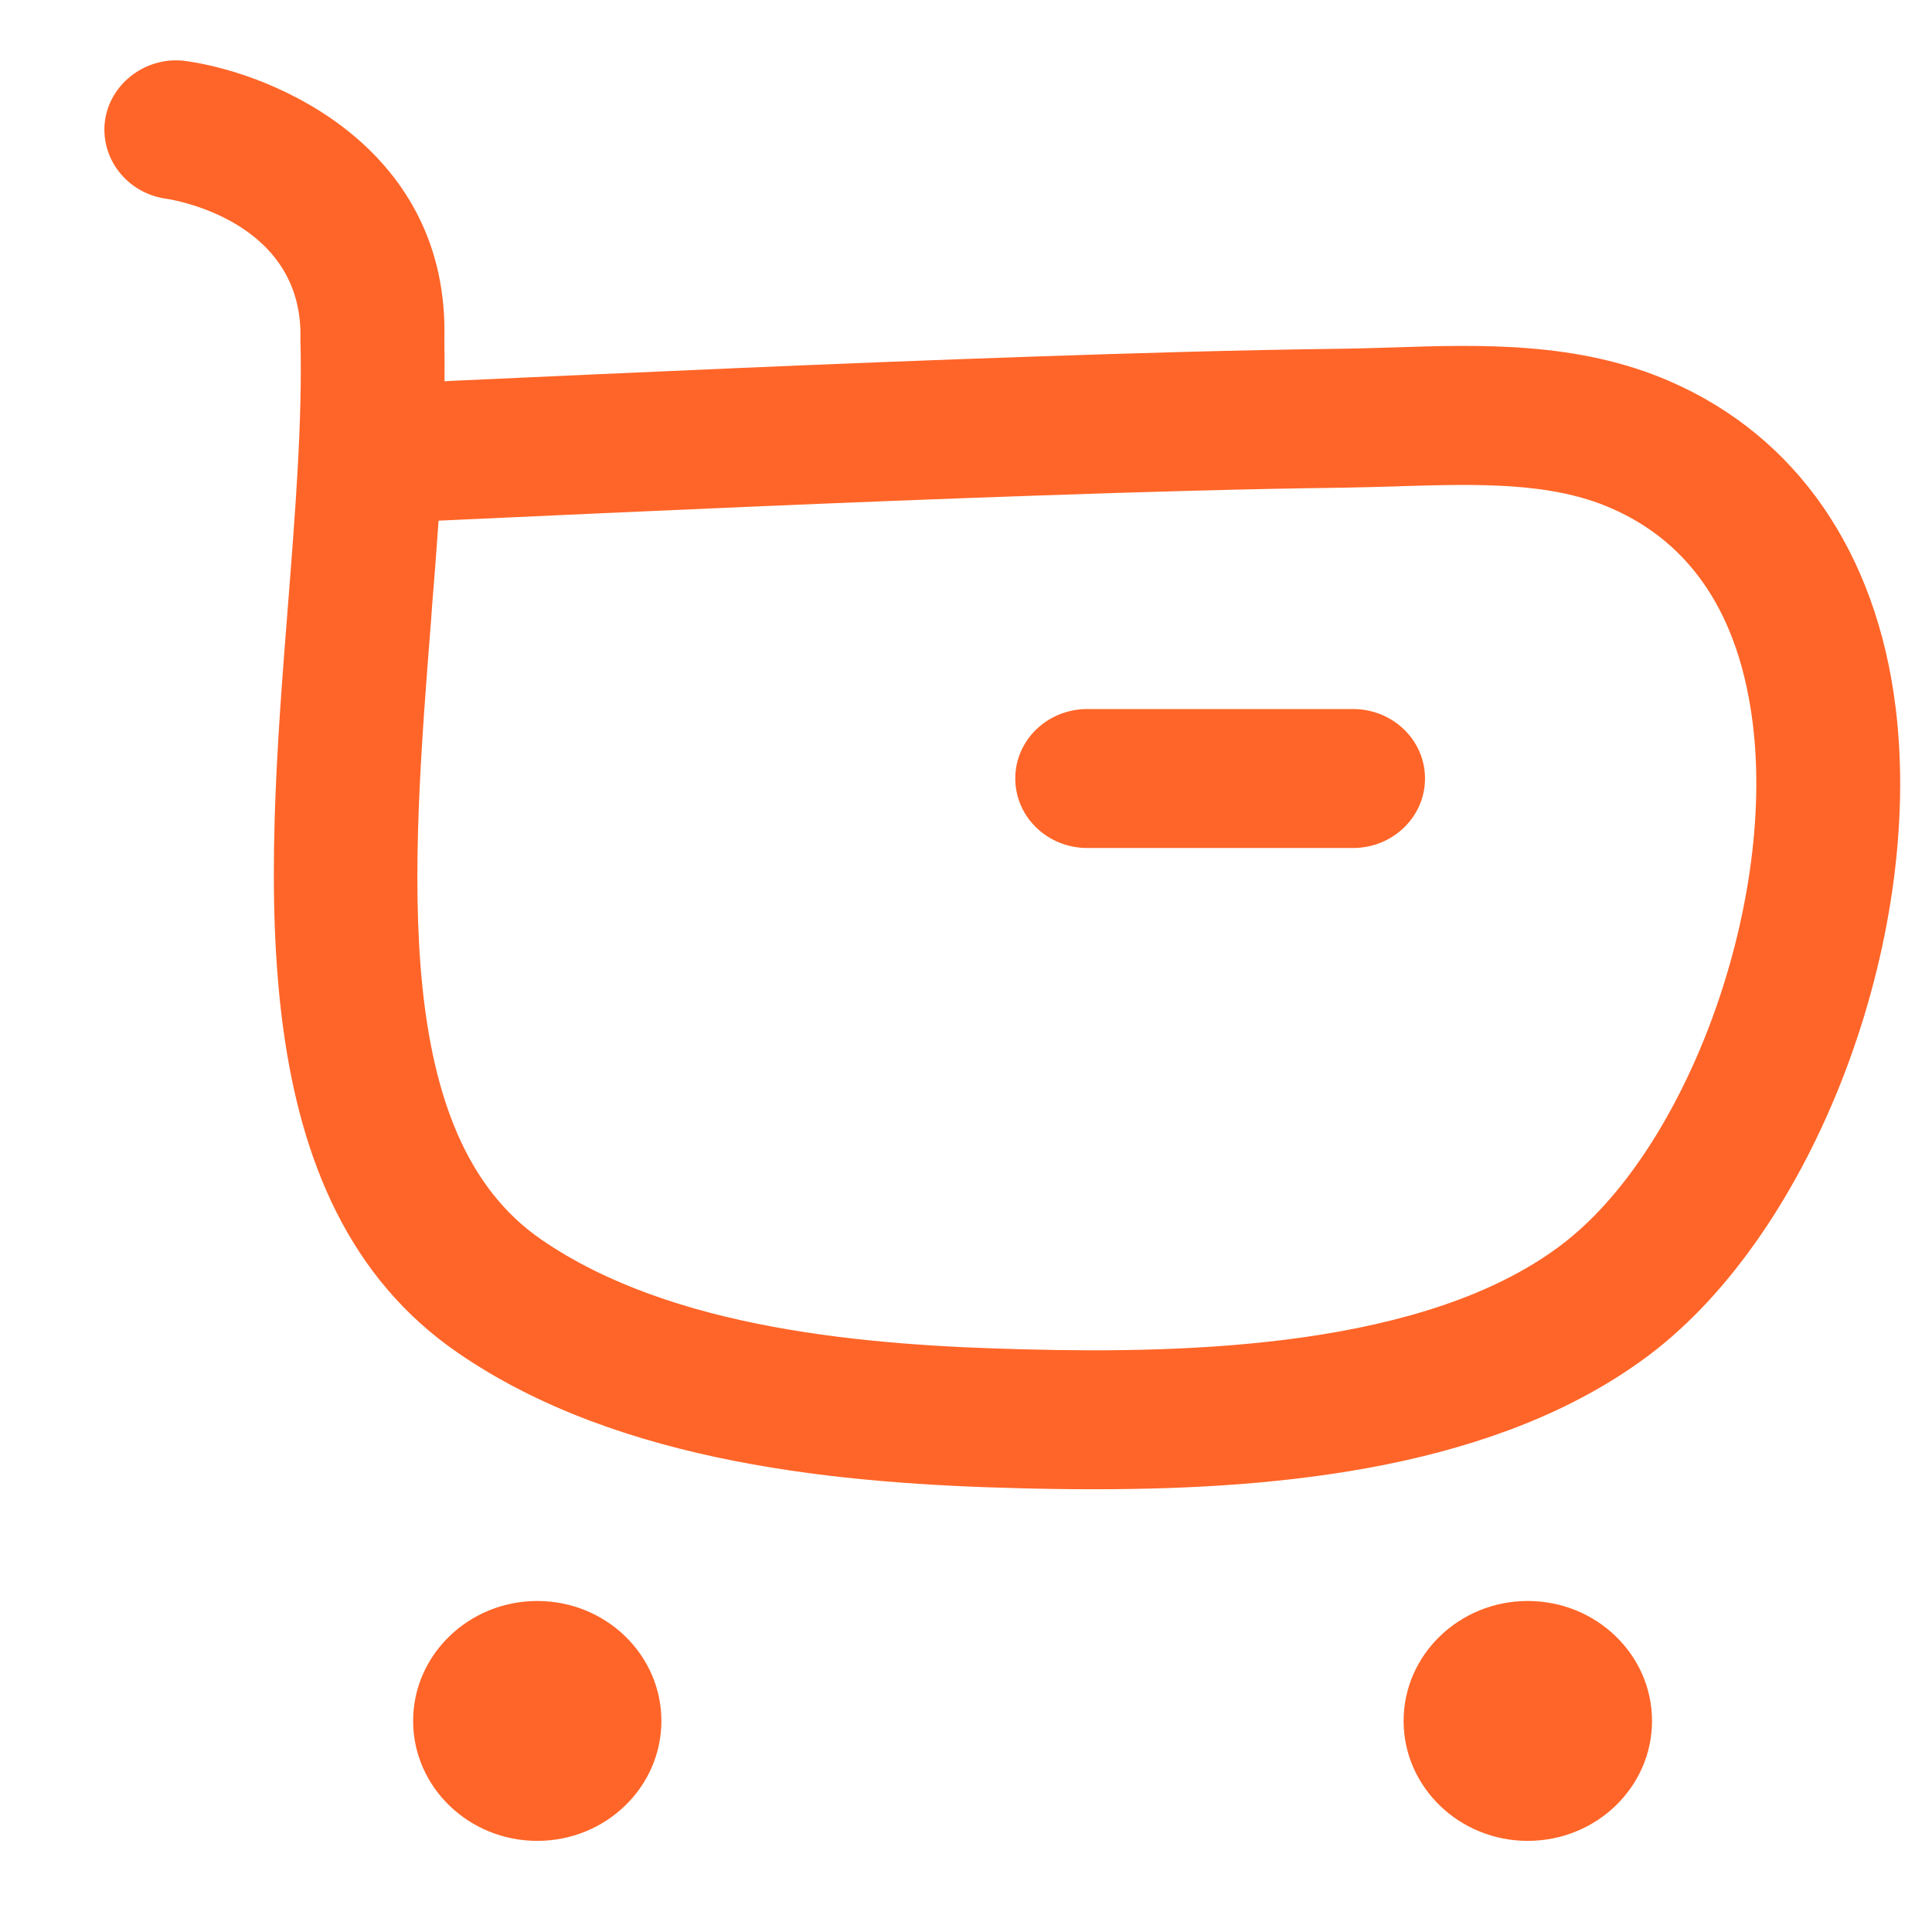
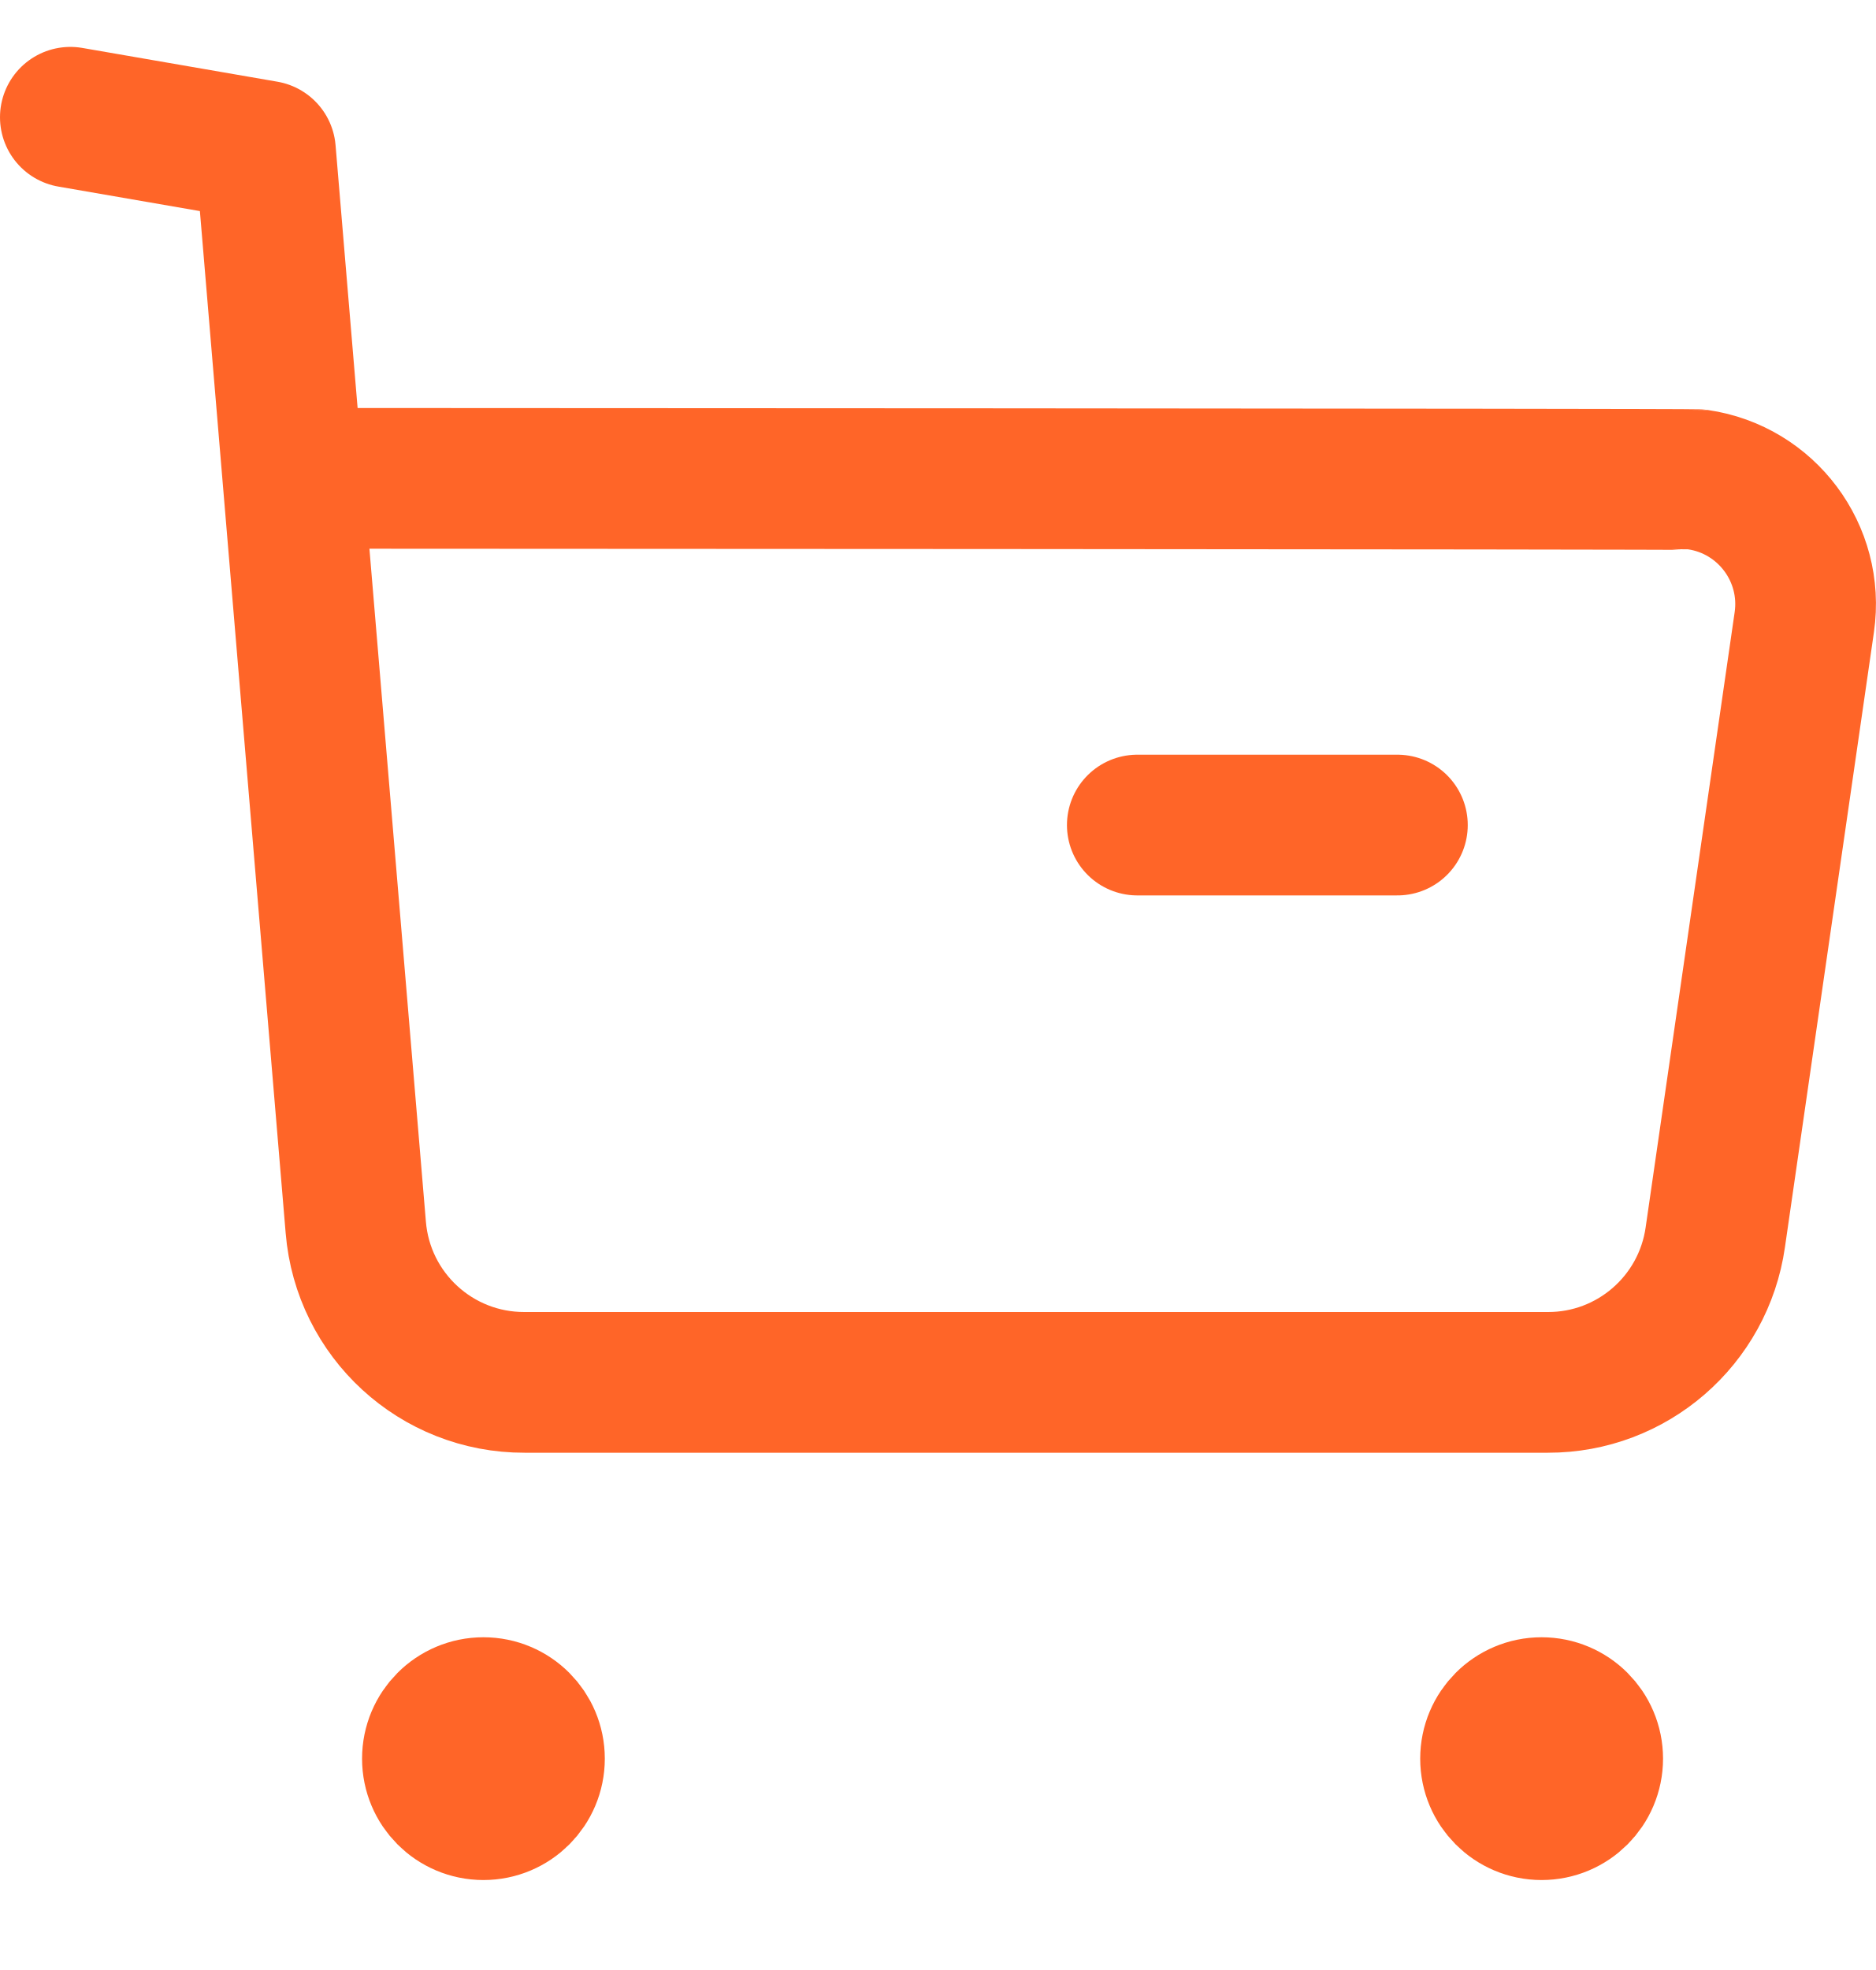
- <svg xmlns="http://www.w3.org/2000/svg" width="12" height="12" viewBox="0 0 12 12" fill="none">
-   <path d="M6.753 5.267H8.404C8.651 5.267 8.851 5.074 8.851 4.835C8.851 4.597 8.651 4.404 8.404 4.404H6.753C6.506 4.404 6.306 4.597 6.306 4.835C6.306 5.074 6.506 5.267 6.753 5.267Z" fill="#FF6528" />
-   <path fill-rule="evenodd" clip-rule="evenodd" d="M6.343 9.244C6.491 9.248 6.643 9.25 6.799 9.25C7.968 9.25 9.31 9.117 10.241 8.418C11.265 7.649 11.953 5.844 11.774 4.394C11.655 3.429 11.157 2.71 10.373 2.369C9.805 2.121 9.193 2.14 8.653 2.158L8.648 2.158C8.544 2.161 8.441 2.165 8.339 2.166C7.697 2.174 7.054 2.193 6.412 2.215C5.206 2.256 4.001 2.311 2.795 2.366L2.788 2.367L2.761 2.368C2.762 2.28 2.761 2.194 2.76 2.11C2.792 0.929 1.728 0.462 1.161 0.38C0.921 0.343 0.69 0.507 0.653 0.743C0.618 0.979 0.786 1.199 1.03 1.234C1.065 1.239 1.887 1.366 1.866 2.108C1.879 2.608 1.835 3.171 1.788 3.768L1.788 3.768C1.651 5.506 1.497 7.476 2.843 8.402C3.854 9.098 5.245 9.217 6.343 9.244ZM2.683 3.774C2.698 3.591 2.712 3.41 2.724 3.234L2.831 3.229C4.035 3.174 5.239 3.119 6.443 3.078C7.079 3.056 7.715 3.037 8.35 3.029C8.457 3.027 8.566 3.024 8.675 3.021L8.682 3.021L8.693 3.02C9.174 3.006 9.63 2.992 10.006 3.156C10.508 3.374 10.804 3.825 10.887 4.496C11.028 5.639 10.47 7.153 9.693 7.736C8.853 8.368 7.393 8.408 6.366 8.381C5.394 8.358 4.175 8.259 3.362 7.699C2.426 7.055 2.554 5.417 2.679 3.833L2.683 3.774Z" fill="#FF6528" />
-   <path d="M2.566 10.689C2.566 11.1 2.912 11.434 3.337 11.434C3.763 11.434 4.108 11.1 4.108 10.689C4.108 10.278 3.763 9.944 3.337 9.944C2.912 9.944 2.566 10.278 2.566 10.689Z" fill="#FF6528" />
-   <path d="M8.718 10.689C8.718 11.1 9.064 11.434 9.489 11.434C9.915 11.434 10.261 11.1 10.261 10.689C10.261 10.278 9.915 9.944 9.489 9.944C9.064 9.944 8.718 10.278 8.718 10.689Z" fill="#FF6528" />
+ <svg xmlns="http://www.w3.org/2000/svg" width="20" height="21" viewBox="0 0 20 21" fill="none">
+   <path d="M0.75 1.25L2.83 1.61L3.793 13.083C3.87 14.02 4.653 14.739 5.593 14.736H16.502C17.399 14.738 18.16 14.078 18.287 13.19L19.236 6.632C19.342 5.899 18.833 5.219 18.101 5.113C18.037 5.104 3.164 5.099 3.164 5.099" stroke="#FF6528" stroke-width="1.5" stroke-linecap="round" stroke-linejoin="round" />
+   <path d="M12.125 8.795H14.898" stroke="#FF6528" stroke-width="1.5" stroke-linecap="round" stroke-linejoin="round" />
+   <path fill-rule="evenodd" clip-rule="evenodd" d="M5.154 18.203C5.455 18.203 5.698 18.447 5.698 18.747C5.698 19.047 5.455 19.291 5.154 19.291C4.853 19.291 4.61 19.047 4.61 18.747C4.61 18.447 4.853 18.203 5.154 18.203Z" fill="#FF6528" stroke="#FF6528" stroke-width="1.5" stroke-linecap="round" stroke-linejoin="round" />
+   <path fill-rule="evenodd" clip-rule="evenodd" d="M16.435 18.203C16.736 18.203 16.98 18.447 16.98 18.747C16.98 19.047 16.736 19.291 16.435 19.291C16.134 19.291 15.891 19.047 15.891 18.747C15.891 18.447 16.134 18.203 16.435 18.203Z" fill="#FF6528" stroke="#FF6528" stroke-width="1.5" stroke-linecap="round" stroke-linejoin="round" />
</svg>
